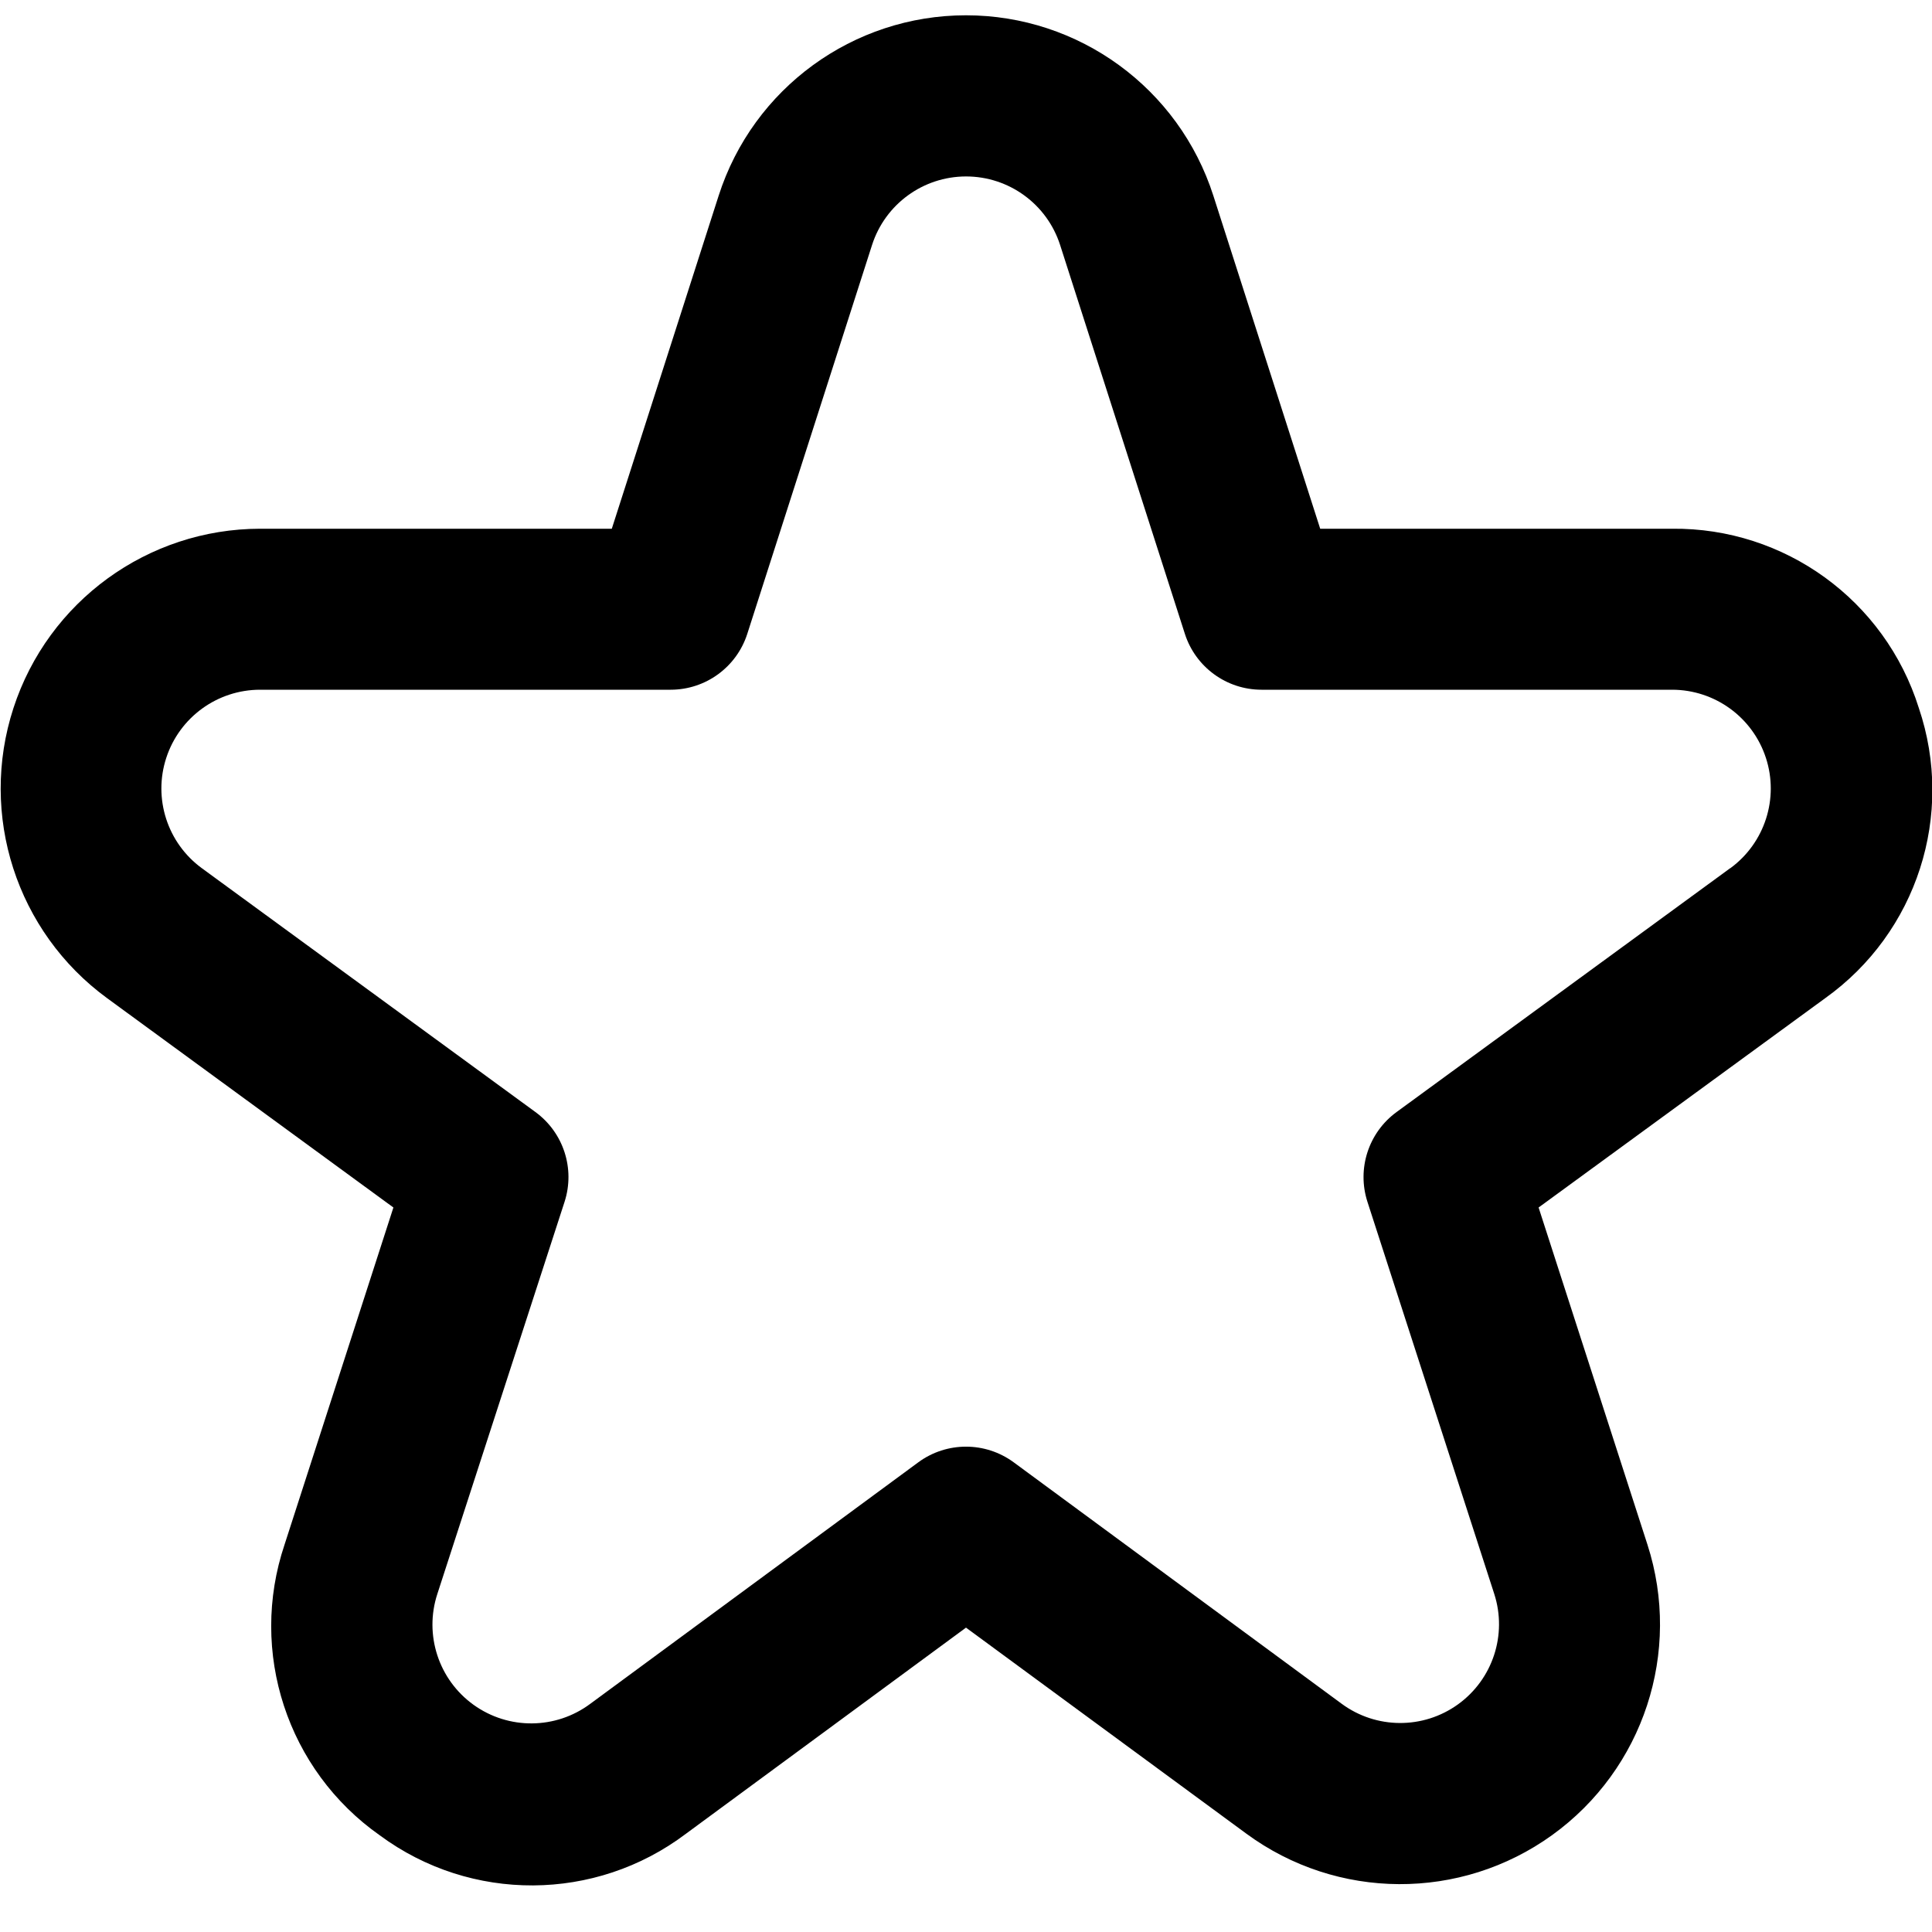
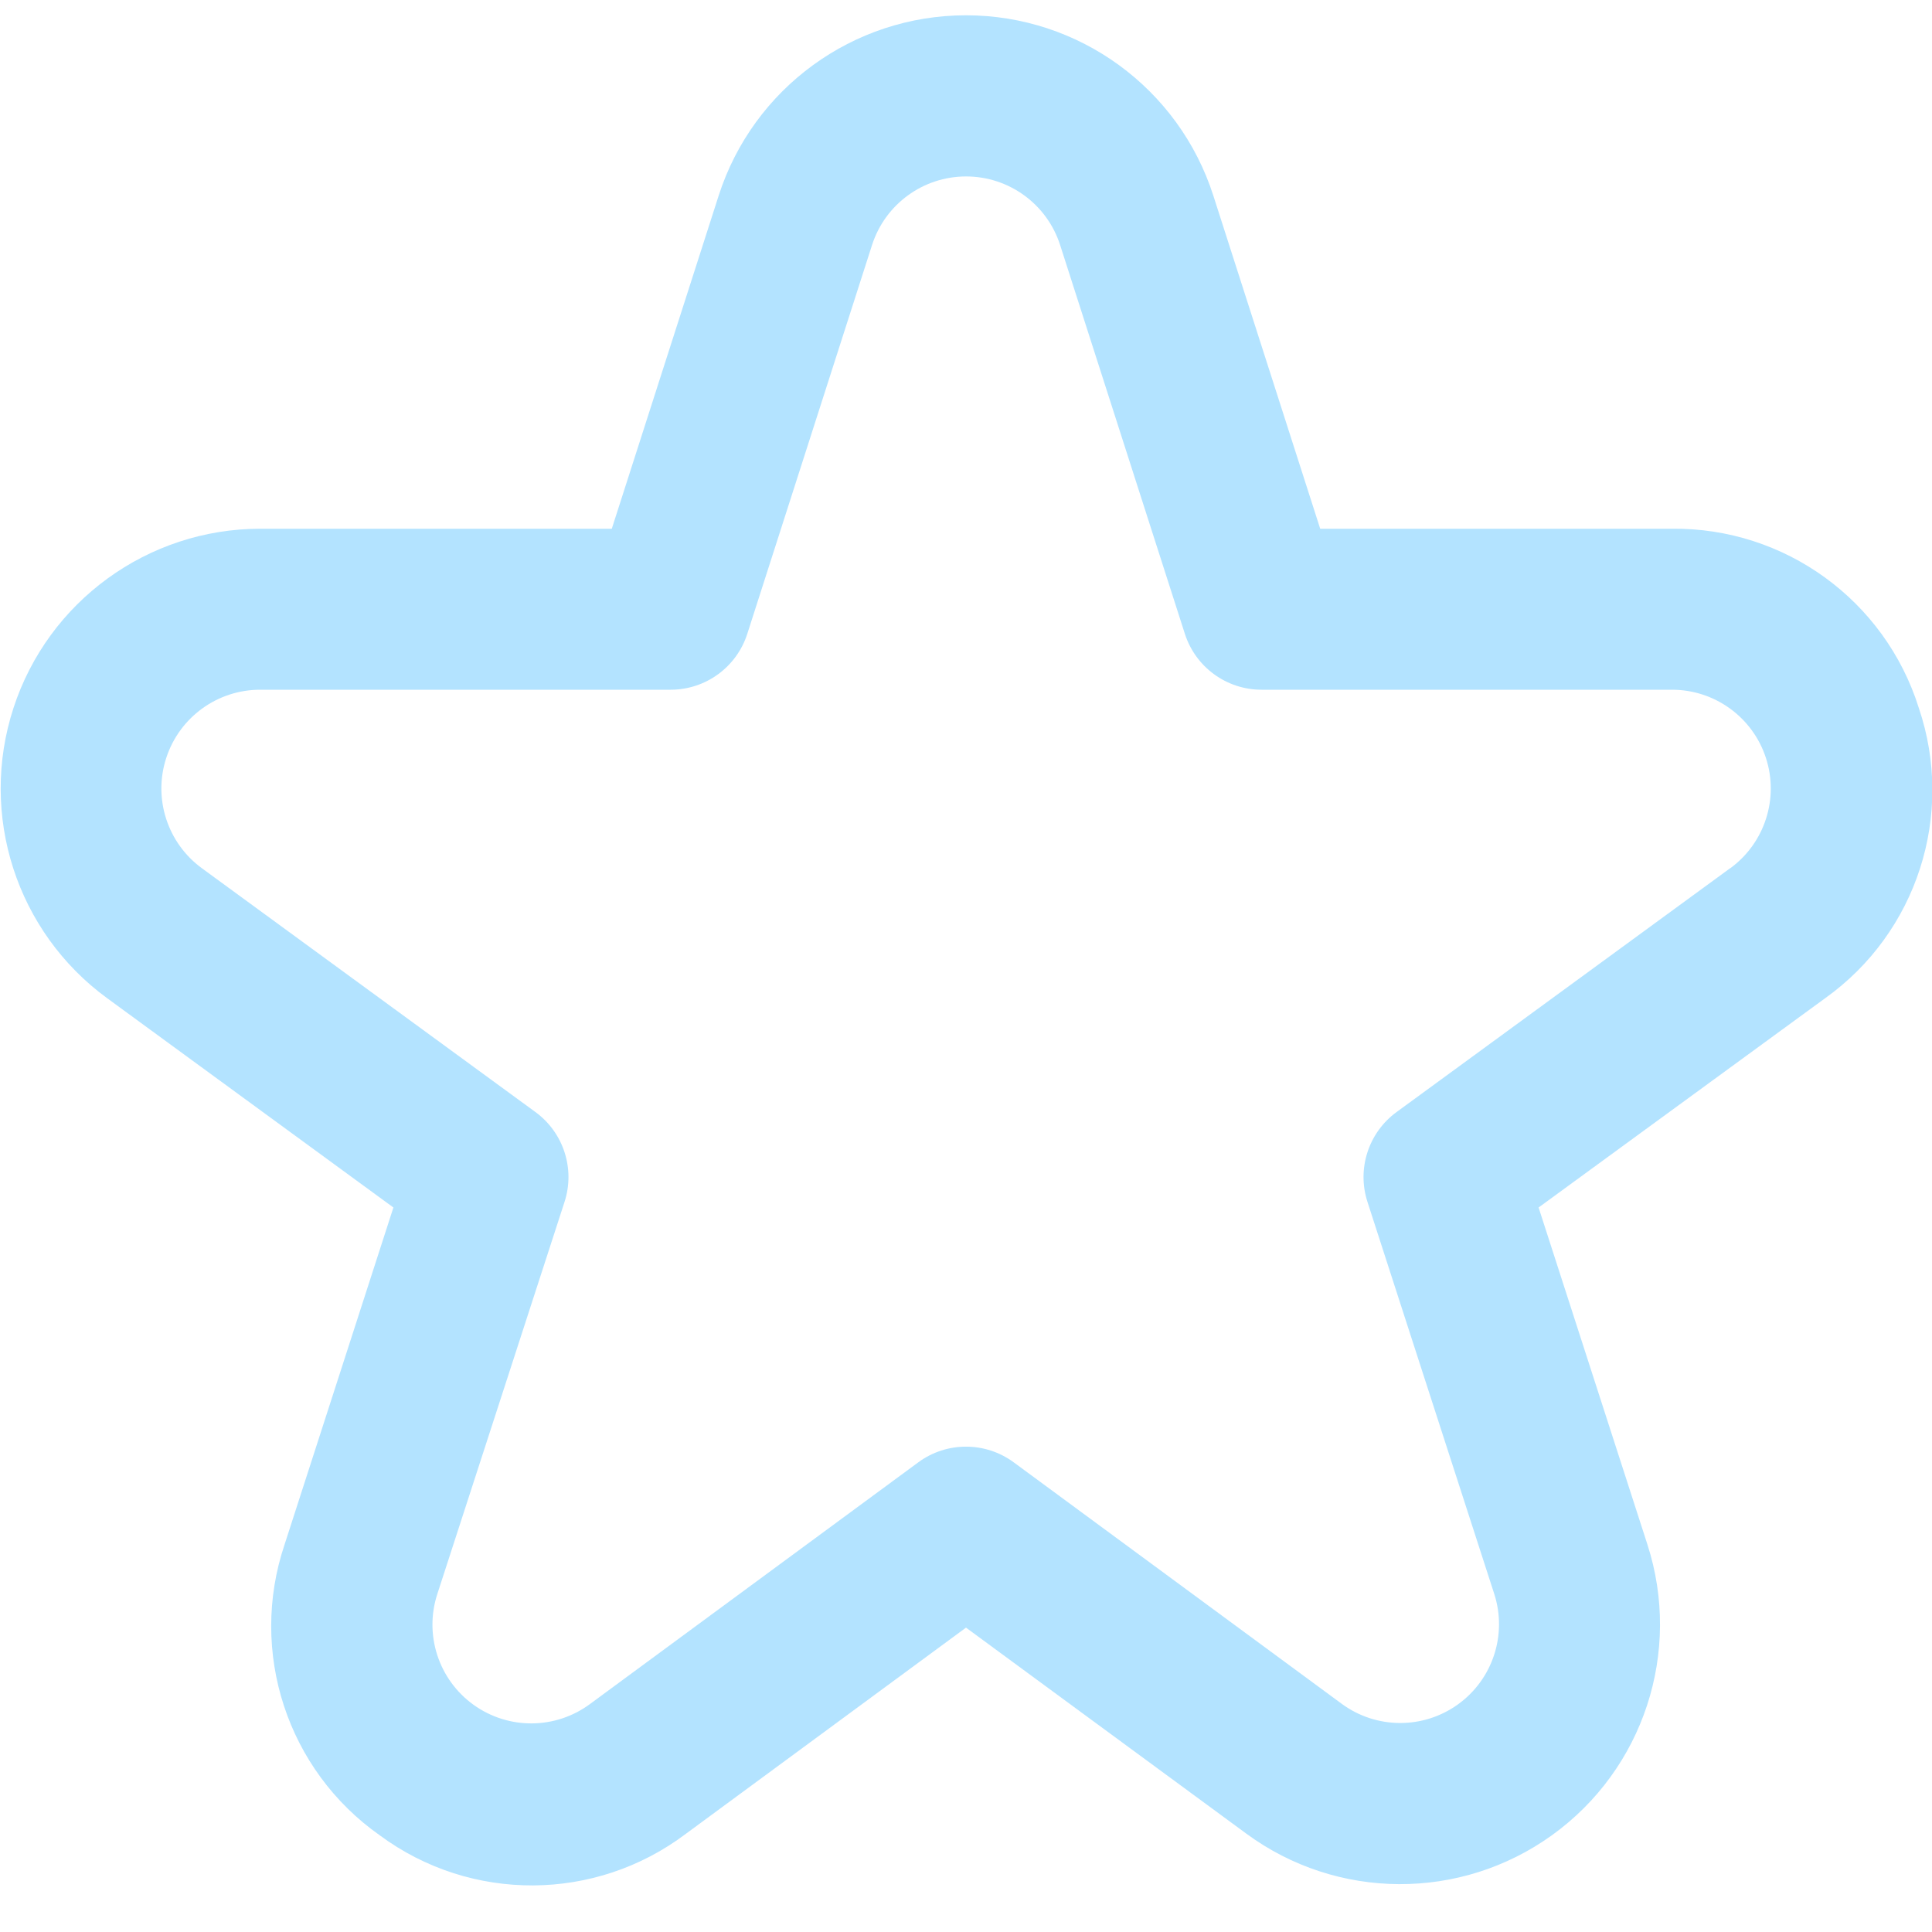
<svg xmlns="http://www.w3.org/2000/svg" id="Outline" viewBox="0 0 24 24" width="512" height="512">
-   <path d="M23.836,8.794a3.179,3.179,0,0,0-3.067-2.226H16.4L15.073,2.432a3.227,3.227,0,0,0-6.146,0L7.6,6.568H3.231a3.227,3.227,0,0,0-1.9,5.832L4.887,15,3.535,19.187A3.178,3.178,0,0,0,4.719,22.8a3.177,3.177,0,0,0,3.8-.019L12,20.219l3.482,2.559a3.227,3.227,0,0,0,4.983-3.591L19.113,15l3.56-2.6A3.177,3.177,0,0,0,23.836,8.794Zm-2.343,1.991-4.144,3.029a1,1,0,0,0-.362,1.116L18.562,19.8a1.227,1.227,0,0,1-1.895,1.365l-4.075-3a1,1,0,0,0-1.184,0l-4.075,3a1.227,1.227,0,0,1-1.9-1.365L7.013,14.93a1,1,0,0,0-.362-1.116L2.507,10.785a1.227,1.227,0,0,1,.724-2.217h5.1a1,1,0,0,0,.952-.694l1.55-4.831a1.227,1.227,0,0,1,2.336,0l1.55,4.831a1,1,0,0,0,.952.694h5.1a1.227,1.227,0,0,1,.724,2.217Z" />
+   <path fill="#b3e3ff" d="M23.836,8.794a3.179,3.179,0,0,0-3.067-2.226H16.4L15.073,2.432a3.227,3.227,0,0,0-6.146,0L7.6,6.568H3.231a3.227,3.227,0,0,0-1.9,5.832L4.887,15,3.535,19.187A3.178,3.178,0,0,0,4.719,22.8a3.177,3.177,0,0,0,3.8-.019L12,20.219l3.482,2.559a3.227,3.227,0,0,0,4.983-3.591L19.113,15l3.56-2.6A3.177,3.177,0,0,0,23.836,8.794Zm-2.343,1.991-4.144,3.029a1,1,0,0,0-.362,1.116L18.562,19.8a1.227,1.227,0,0,1-1.895,1.365l-4.075-3a1,1,0,0,0-1.184,0l-4.075,3a1.227,1.227,0,0,1-1.9-1.365L7.013,14.93a1,1,0,0,0-.362-1.116L2.507,10.785a1.227,1.227,0,0,1,.724-2.217h5.1a1,1,0,0,0,.952-.694l1.55-4.831a1.227,1.227,0,0,1,2.336,0l1.55,4.831a1,1,0,0,0,.952.694h5.1a1.227,1.227,0,0,1,.724,2.217Z" />
</svg>
